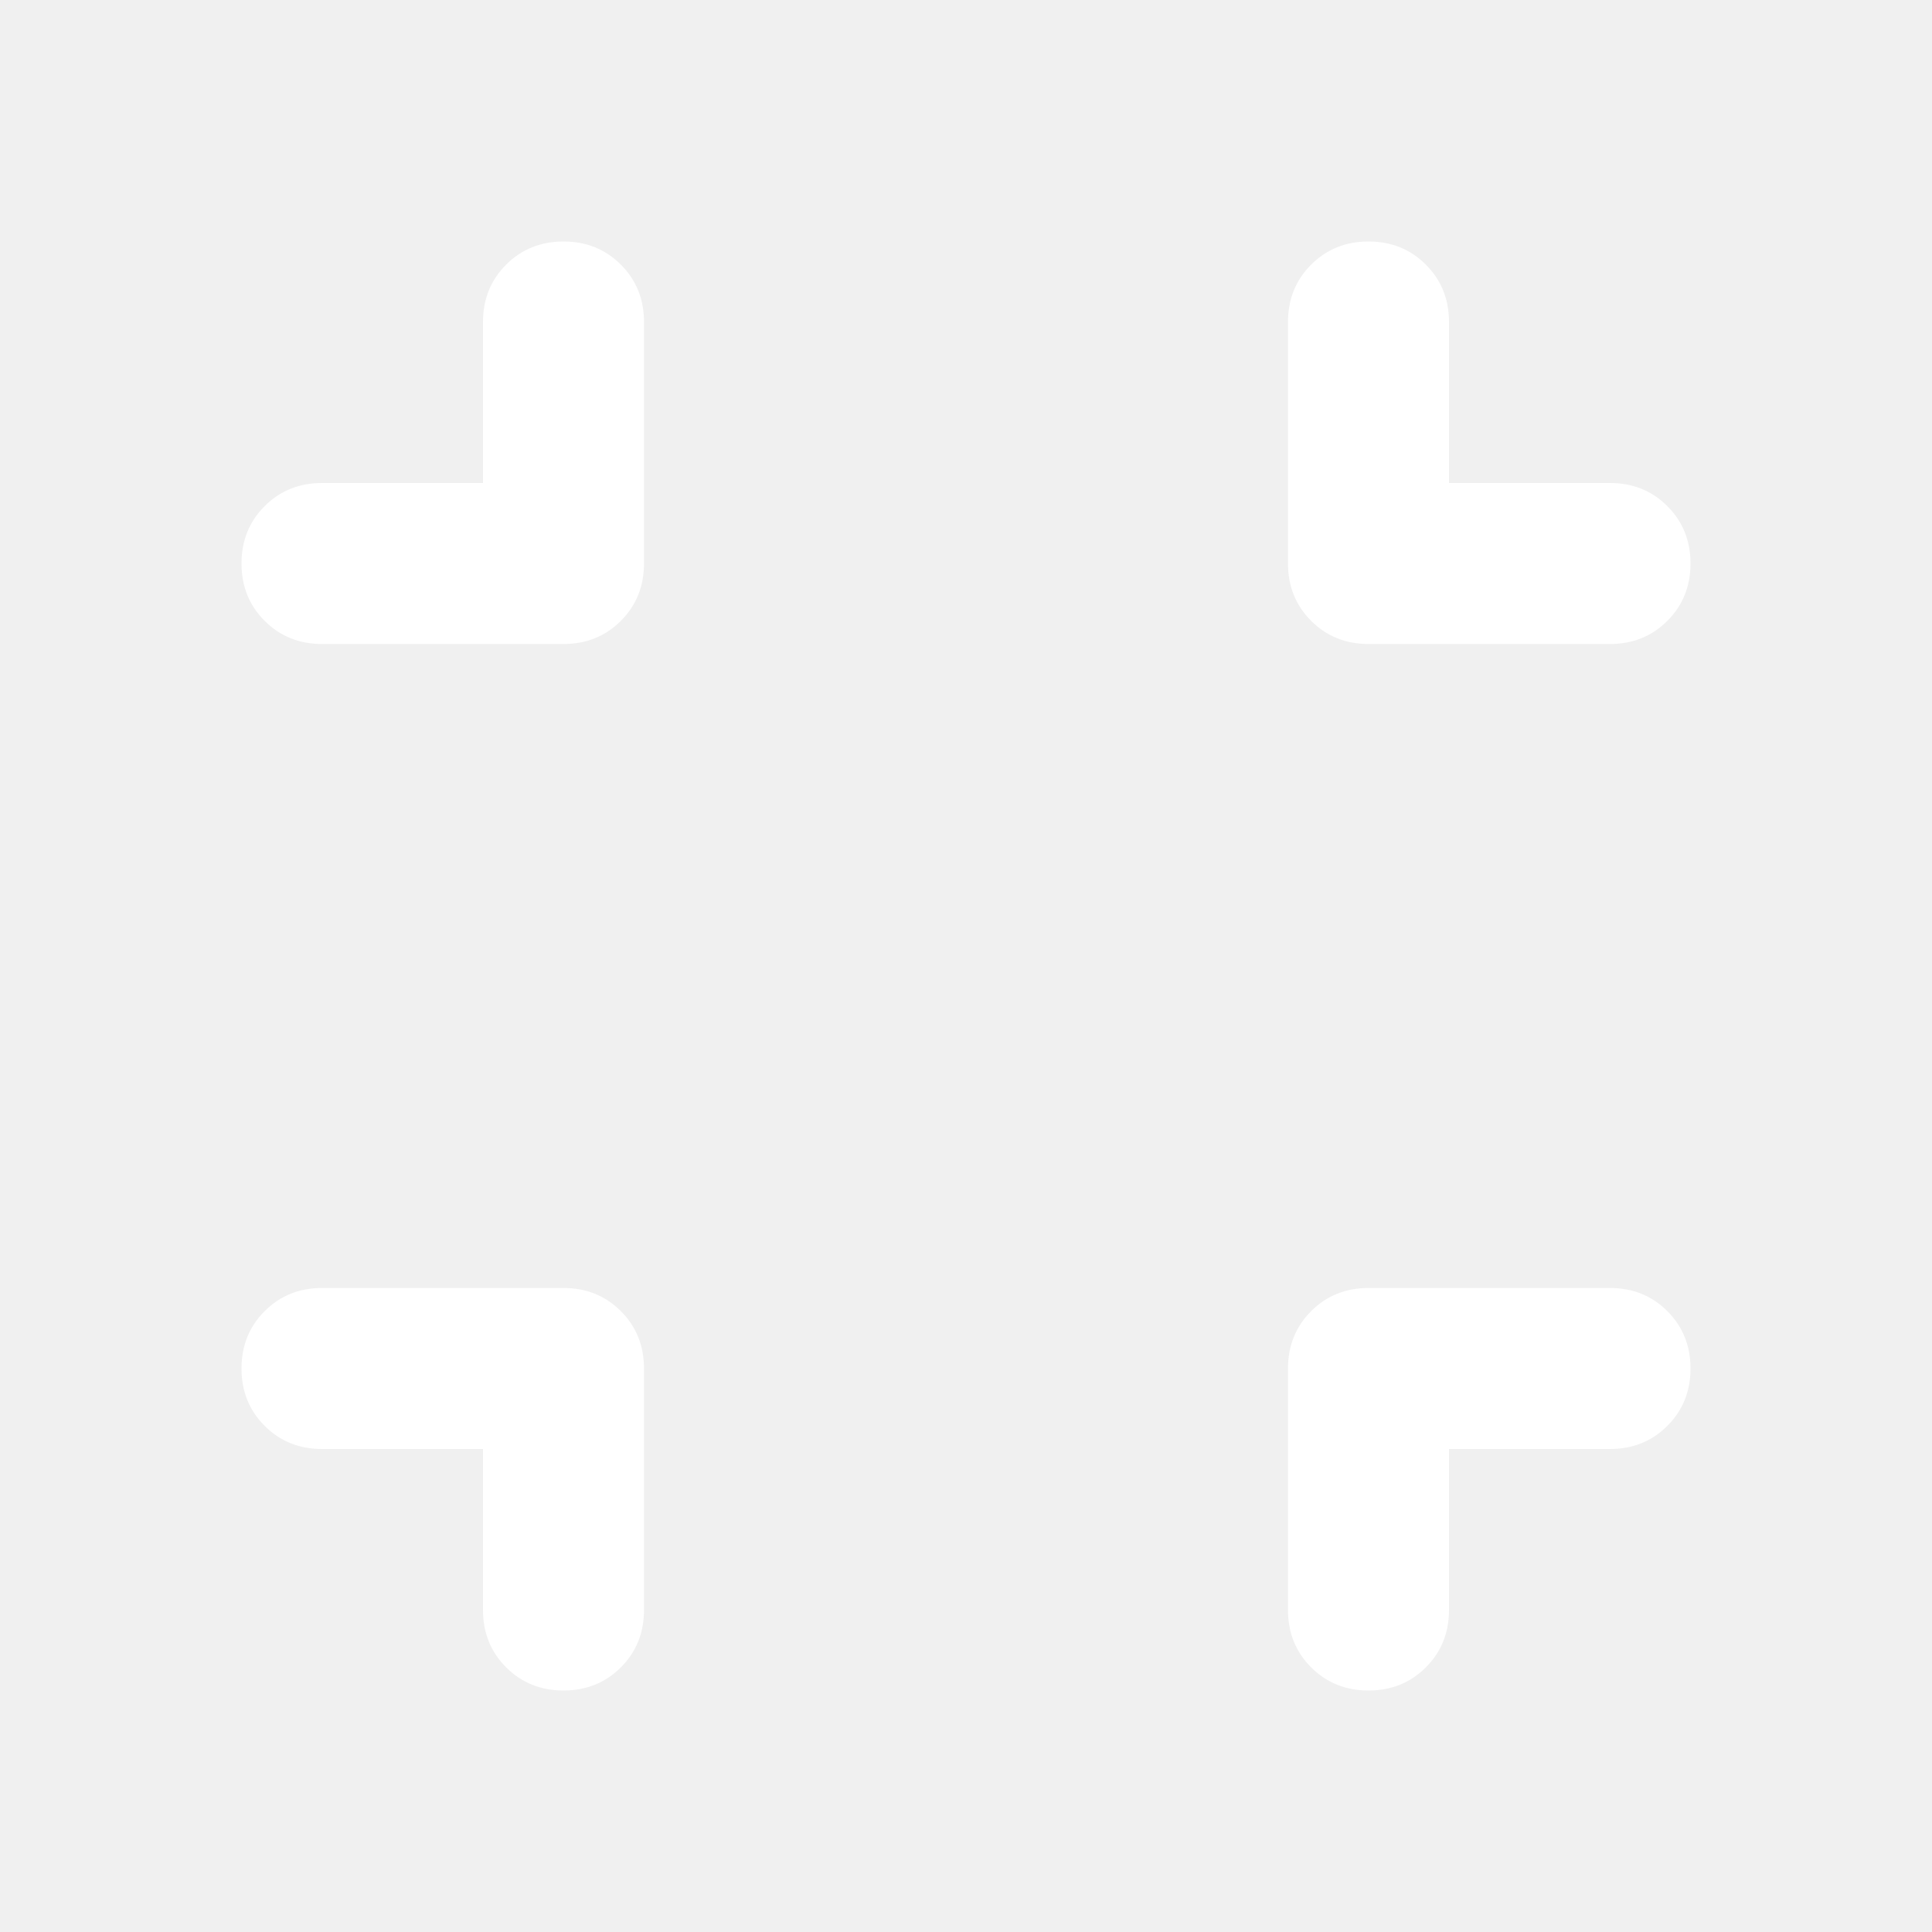
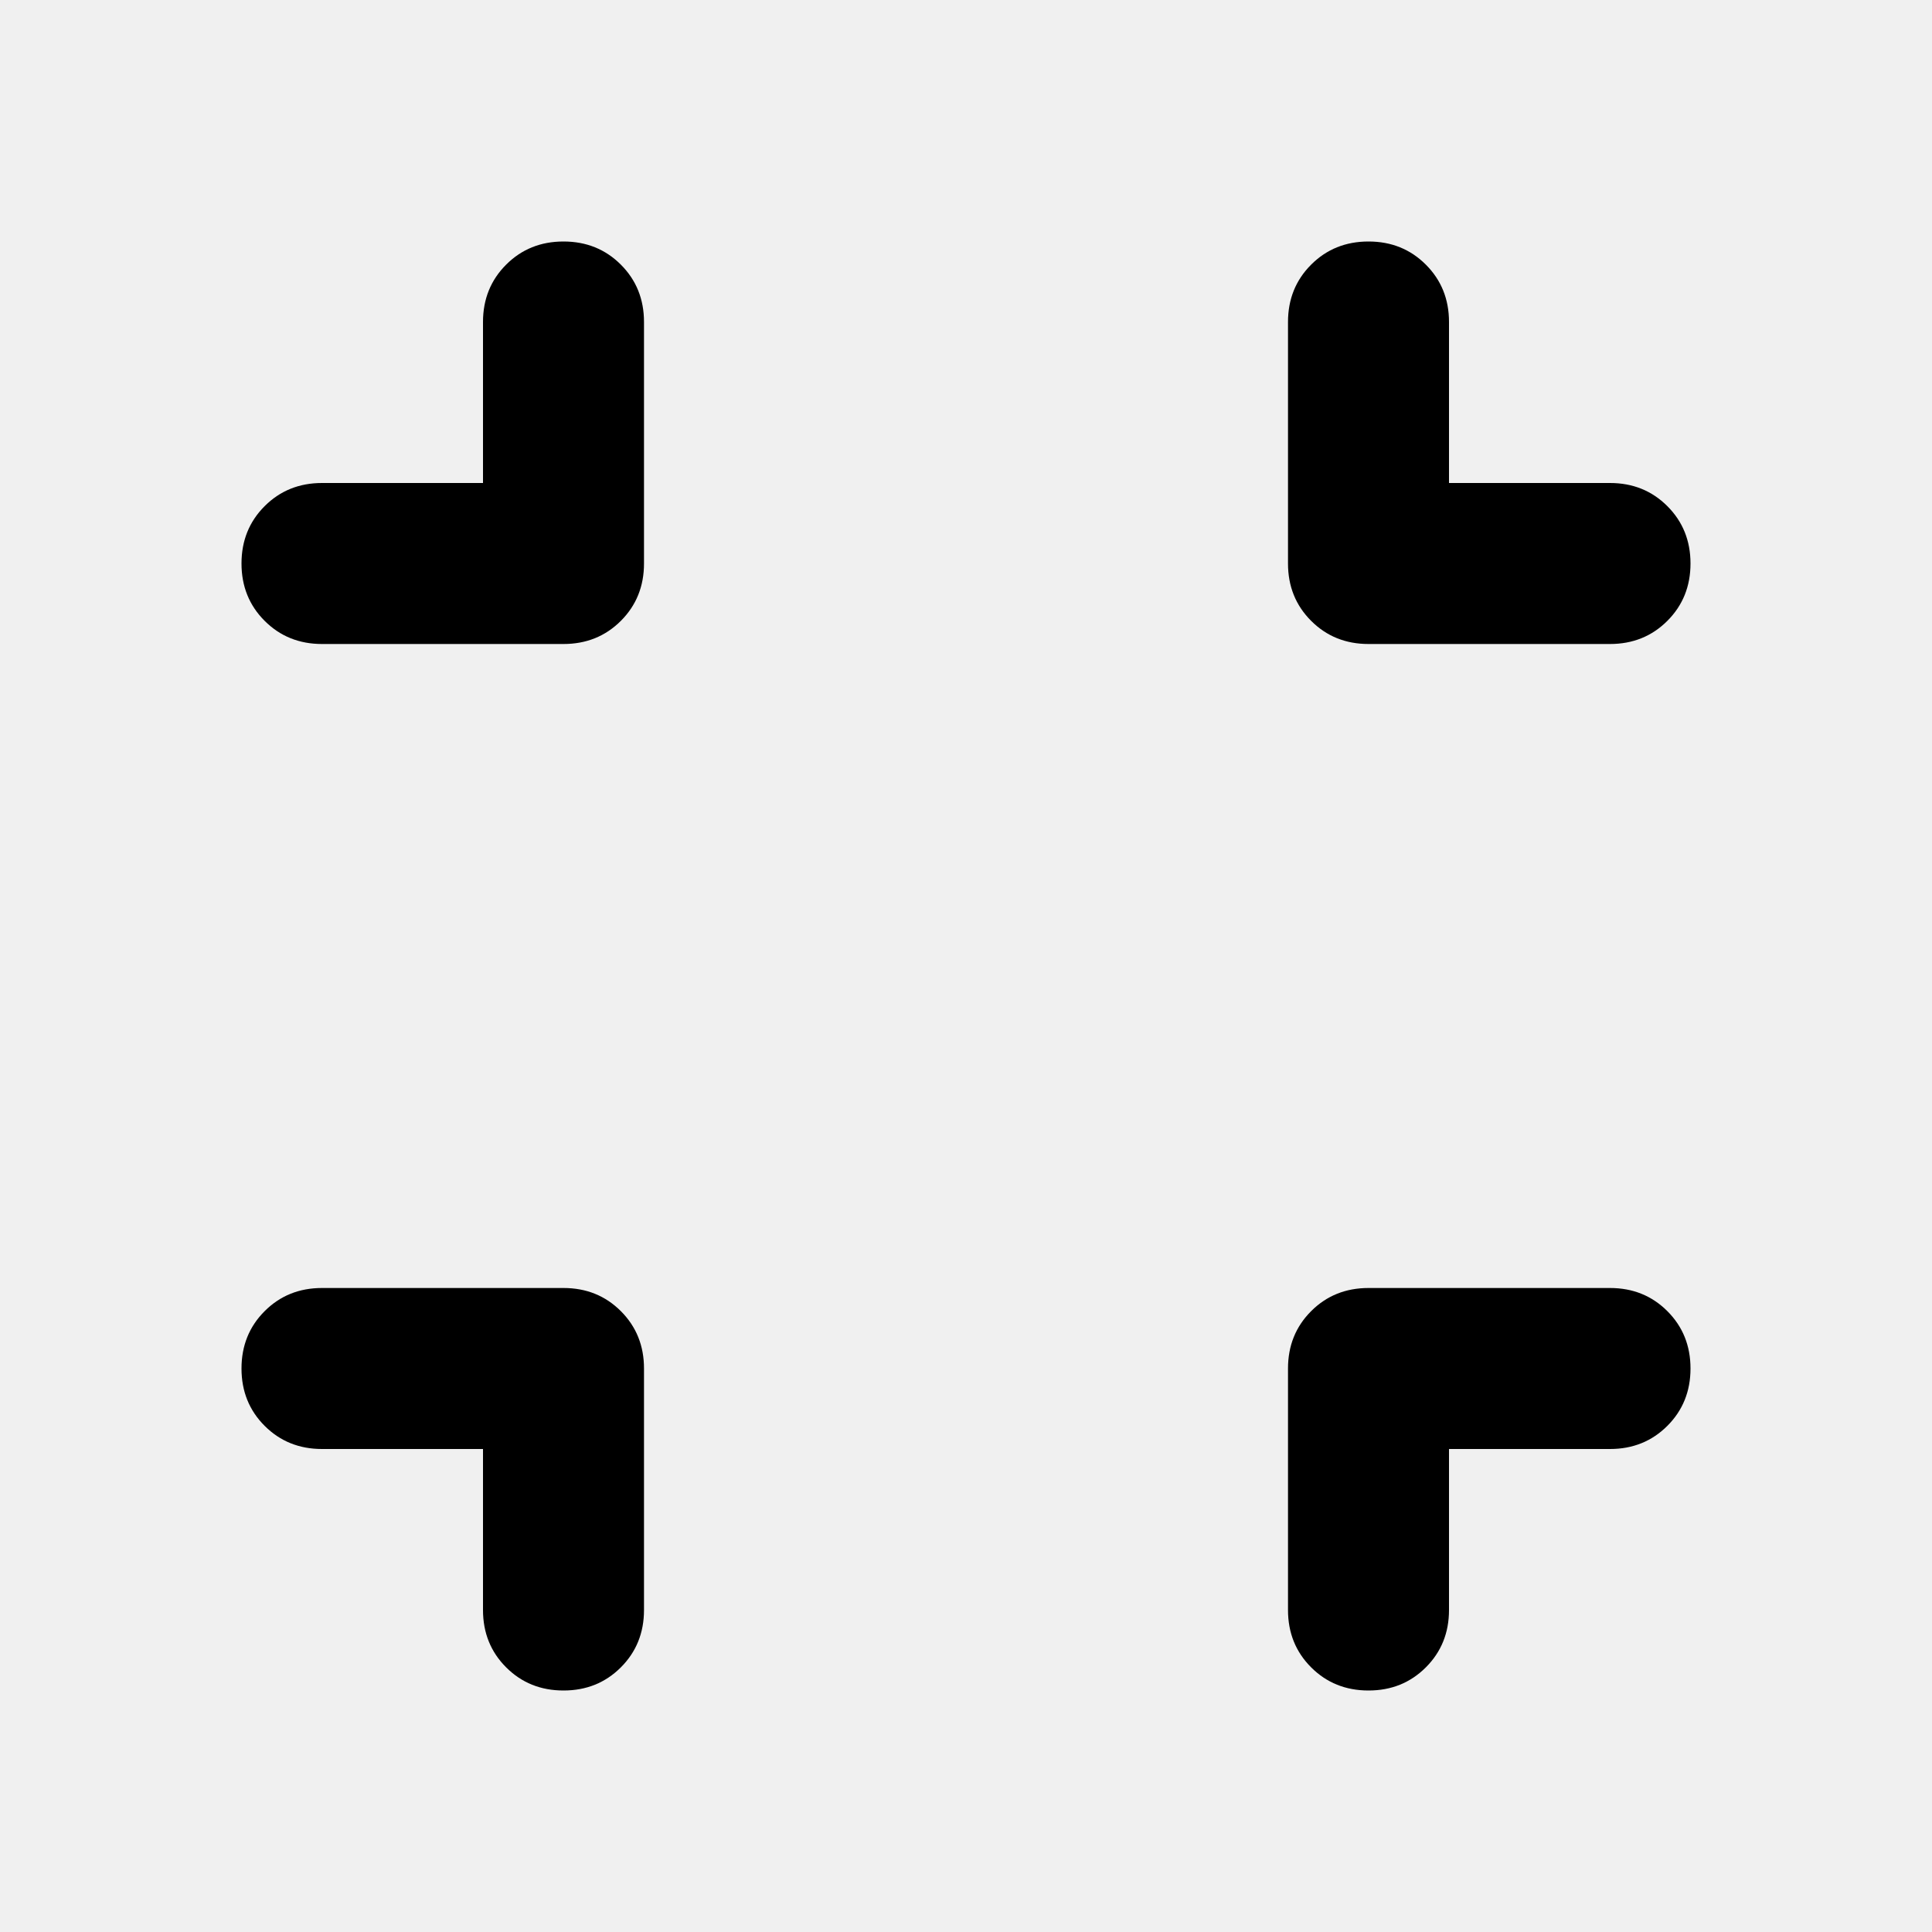
- <svg xmlns="http://www.w3.org/2000/svg" viewBox="0 -960 960 960" height="1px" width="1px" fill="#fff">
+ <svg xmlns="http://www.w3.org/2000/svg" viewBox="0 -960 960 960" height="1px" width="1px">
  <path d="M240-240h-80q-17 0-28.5-11.5T120-280q0-17 11.5-28.5T160-320h120q17 0 28.5 11.5T320-280v120q0 17-11.5 28.5T280-120q-17 0-28.5-11.5T240-160v-80Zm480 0v80q0 17-11.5 28.5T680-120q-17 0-28.5-11.5T640-160v-120q0-17 11.5-28.5T680-320h120q17 0 28.5 11.5T840-280q0 17-11.5 28.5T800-240h-80ZM240-720v-80q0-17 11.5-28.5T280-840q17 0 28.5 11.5T320-800v120q0 17-11.5 28.5T280-640H160q-17 0-28.5-11.5T120-680q0-17 11.5-28.5T160-720h80Zm480 0h80q17 0 28.5 11.5T840-680q0 17-11.5 28.5T800-640H680q-17 0-28.5-11.5T640-680v-120q0-17 11.5-28.5T680-840q17 0 28.5 11.5T720-800v80Z" />
</svg>
